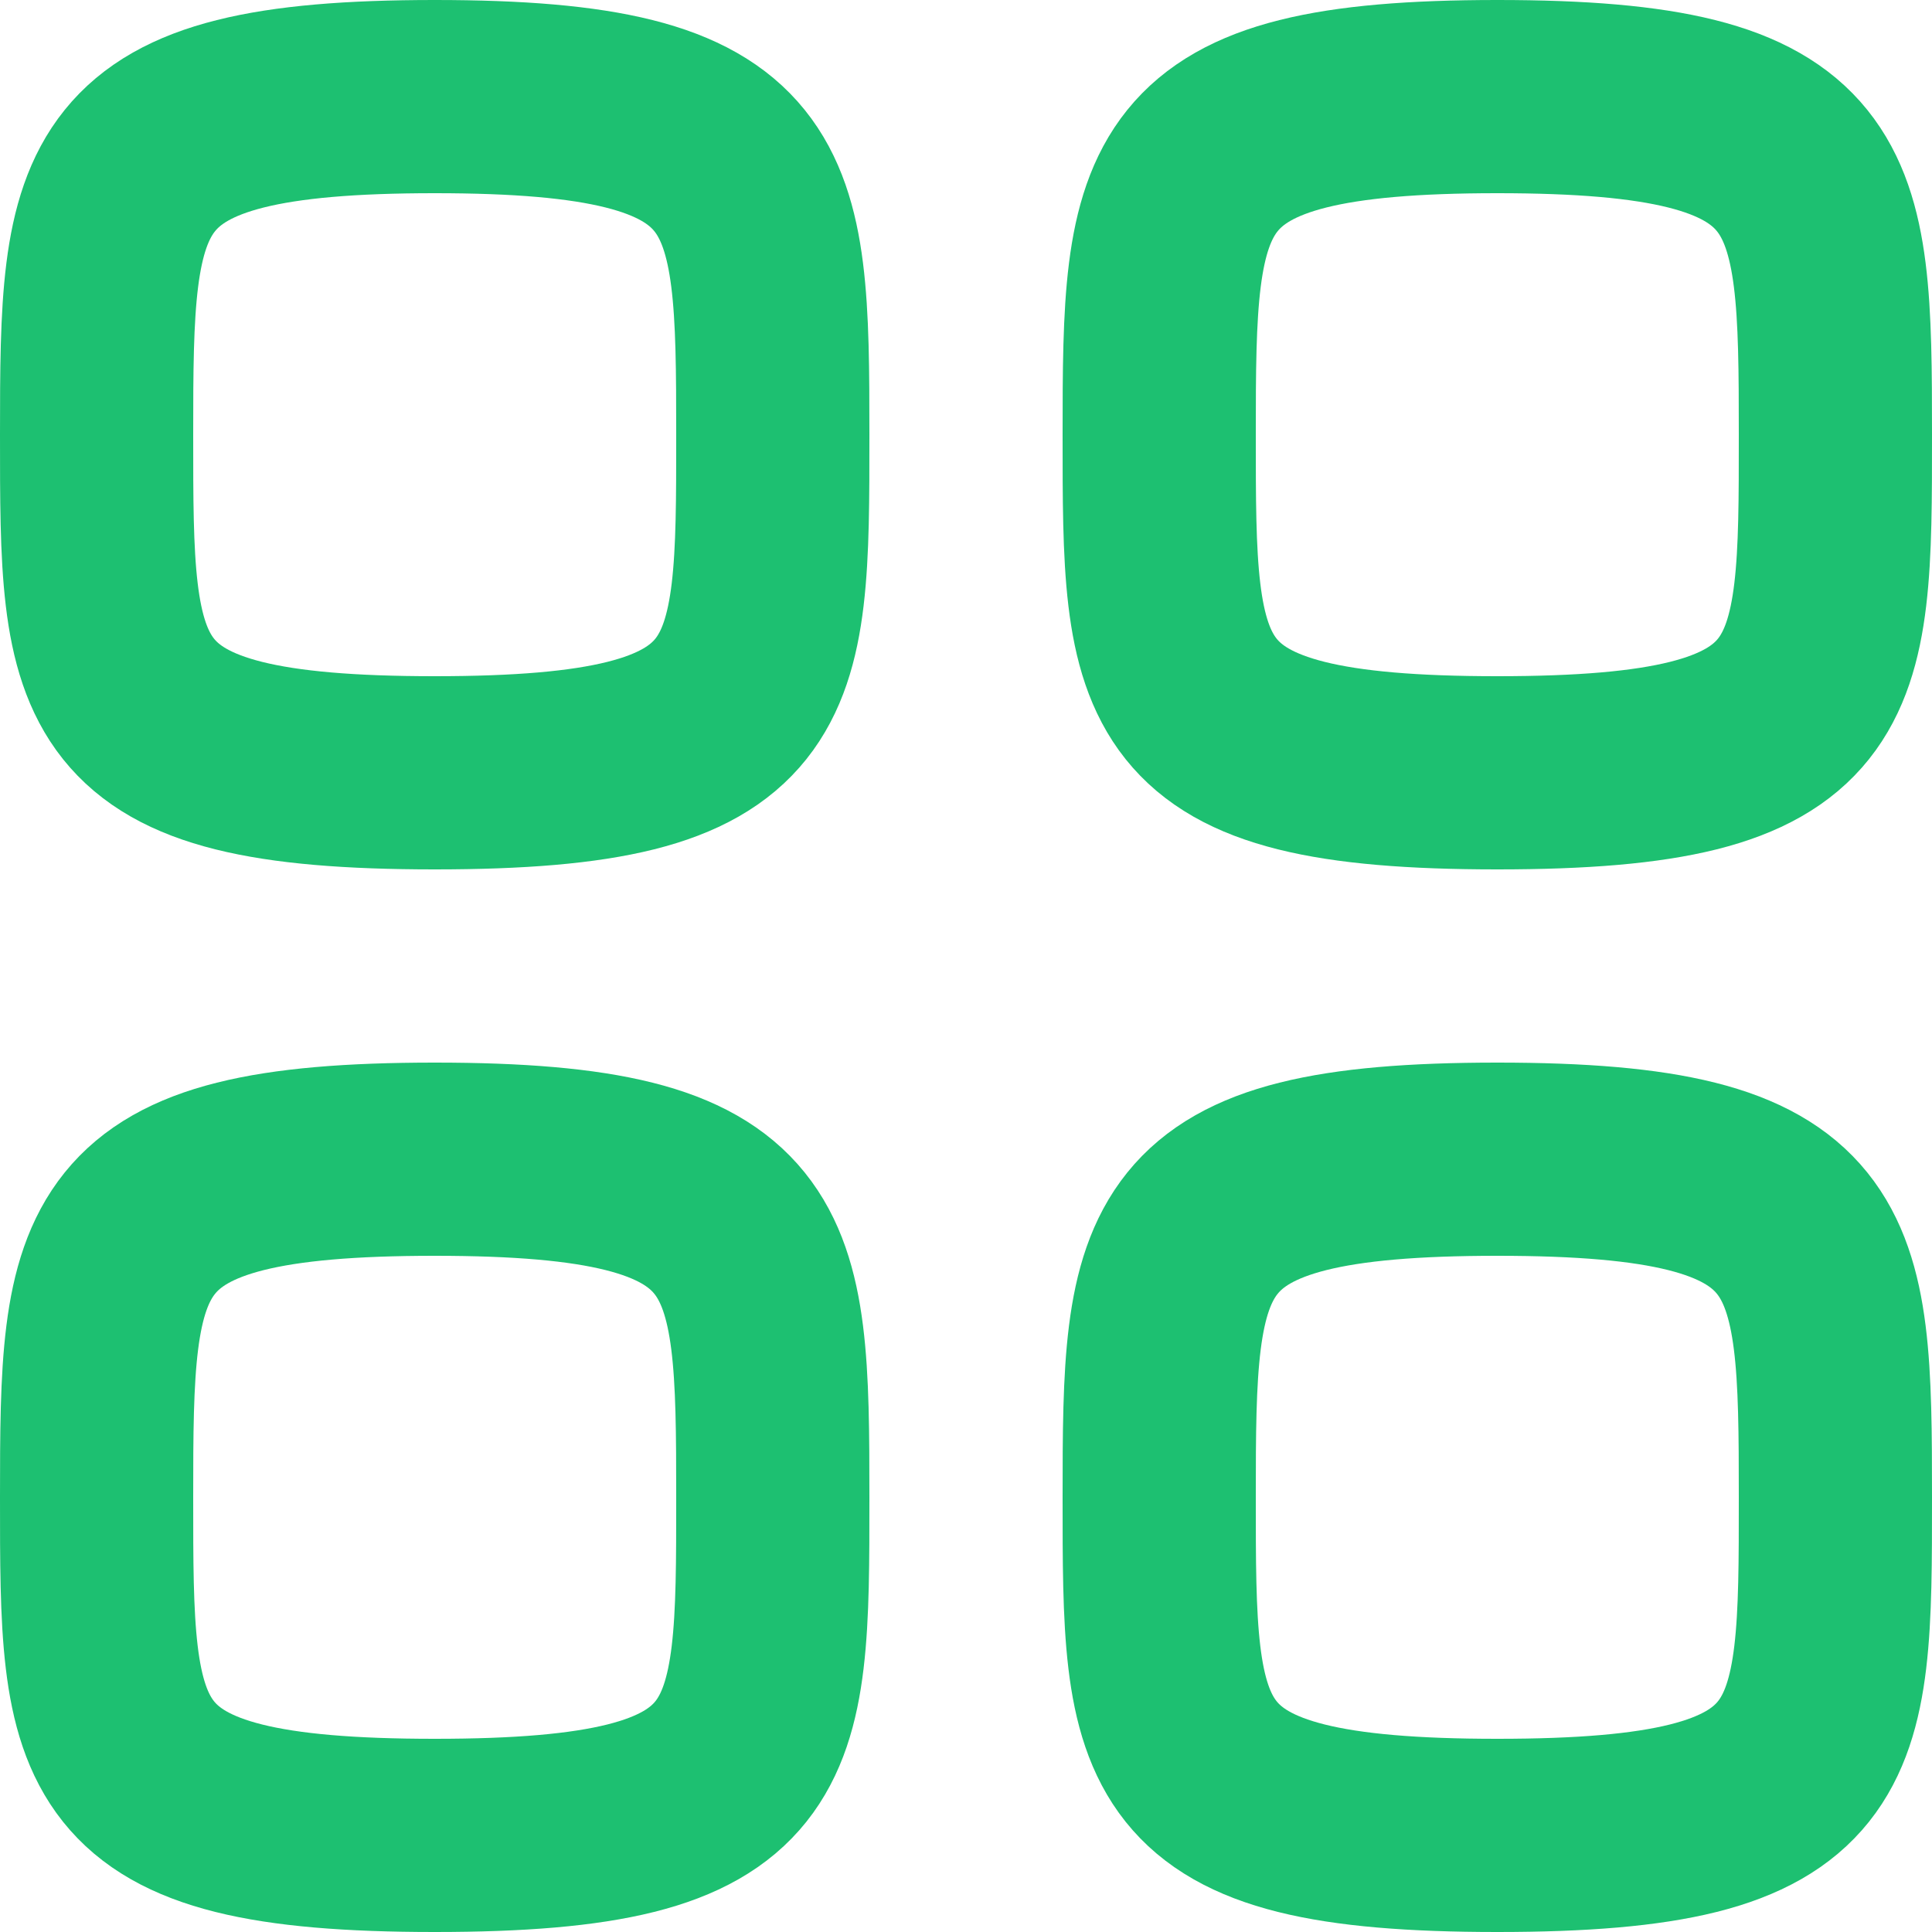
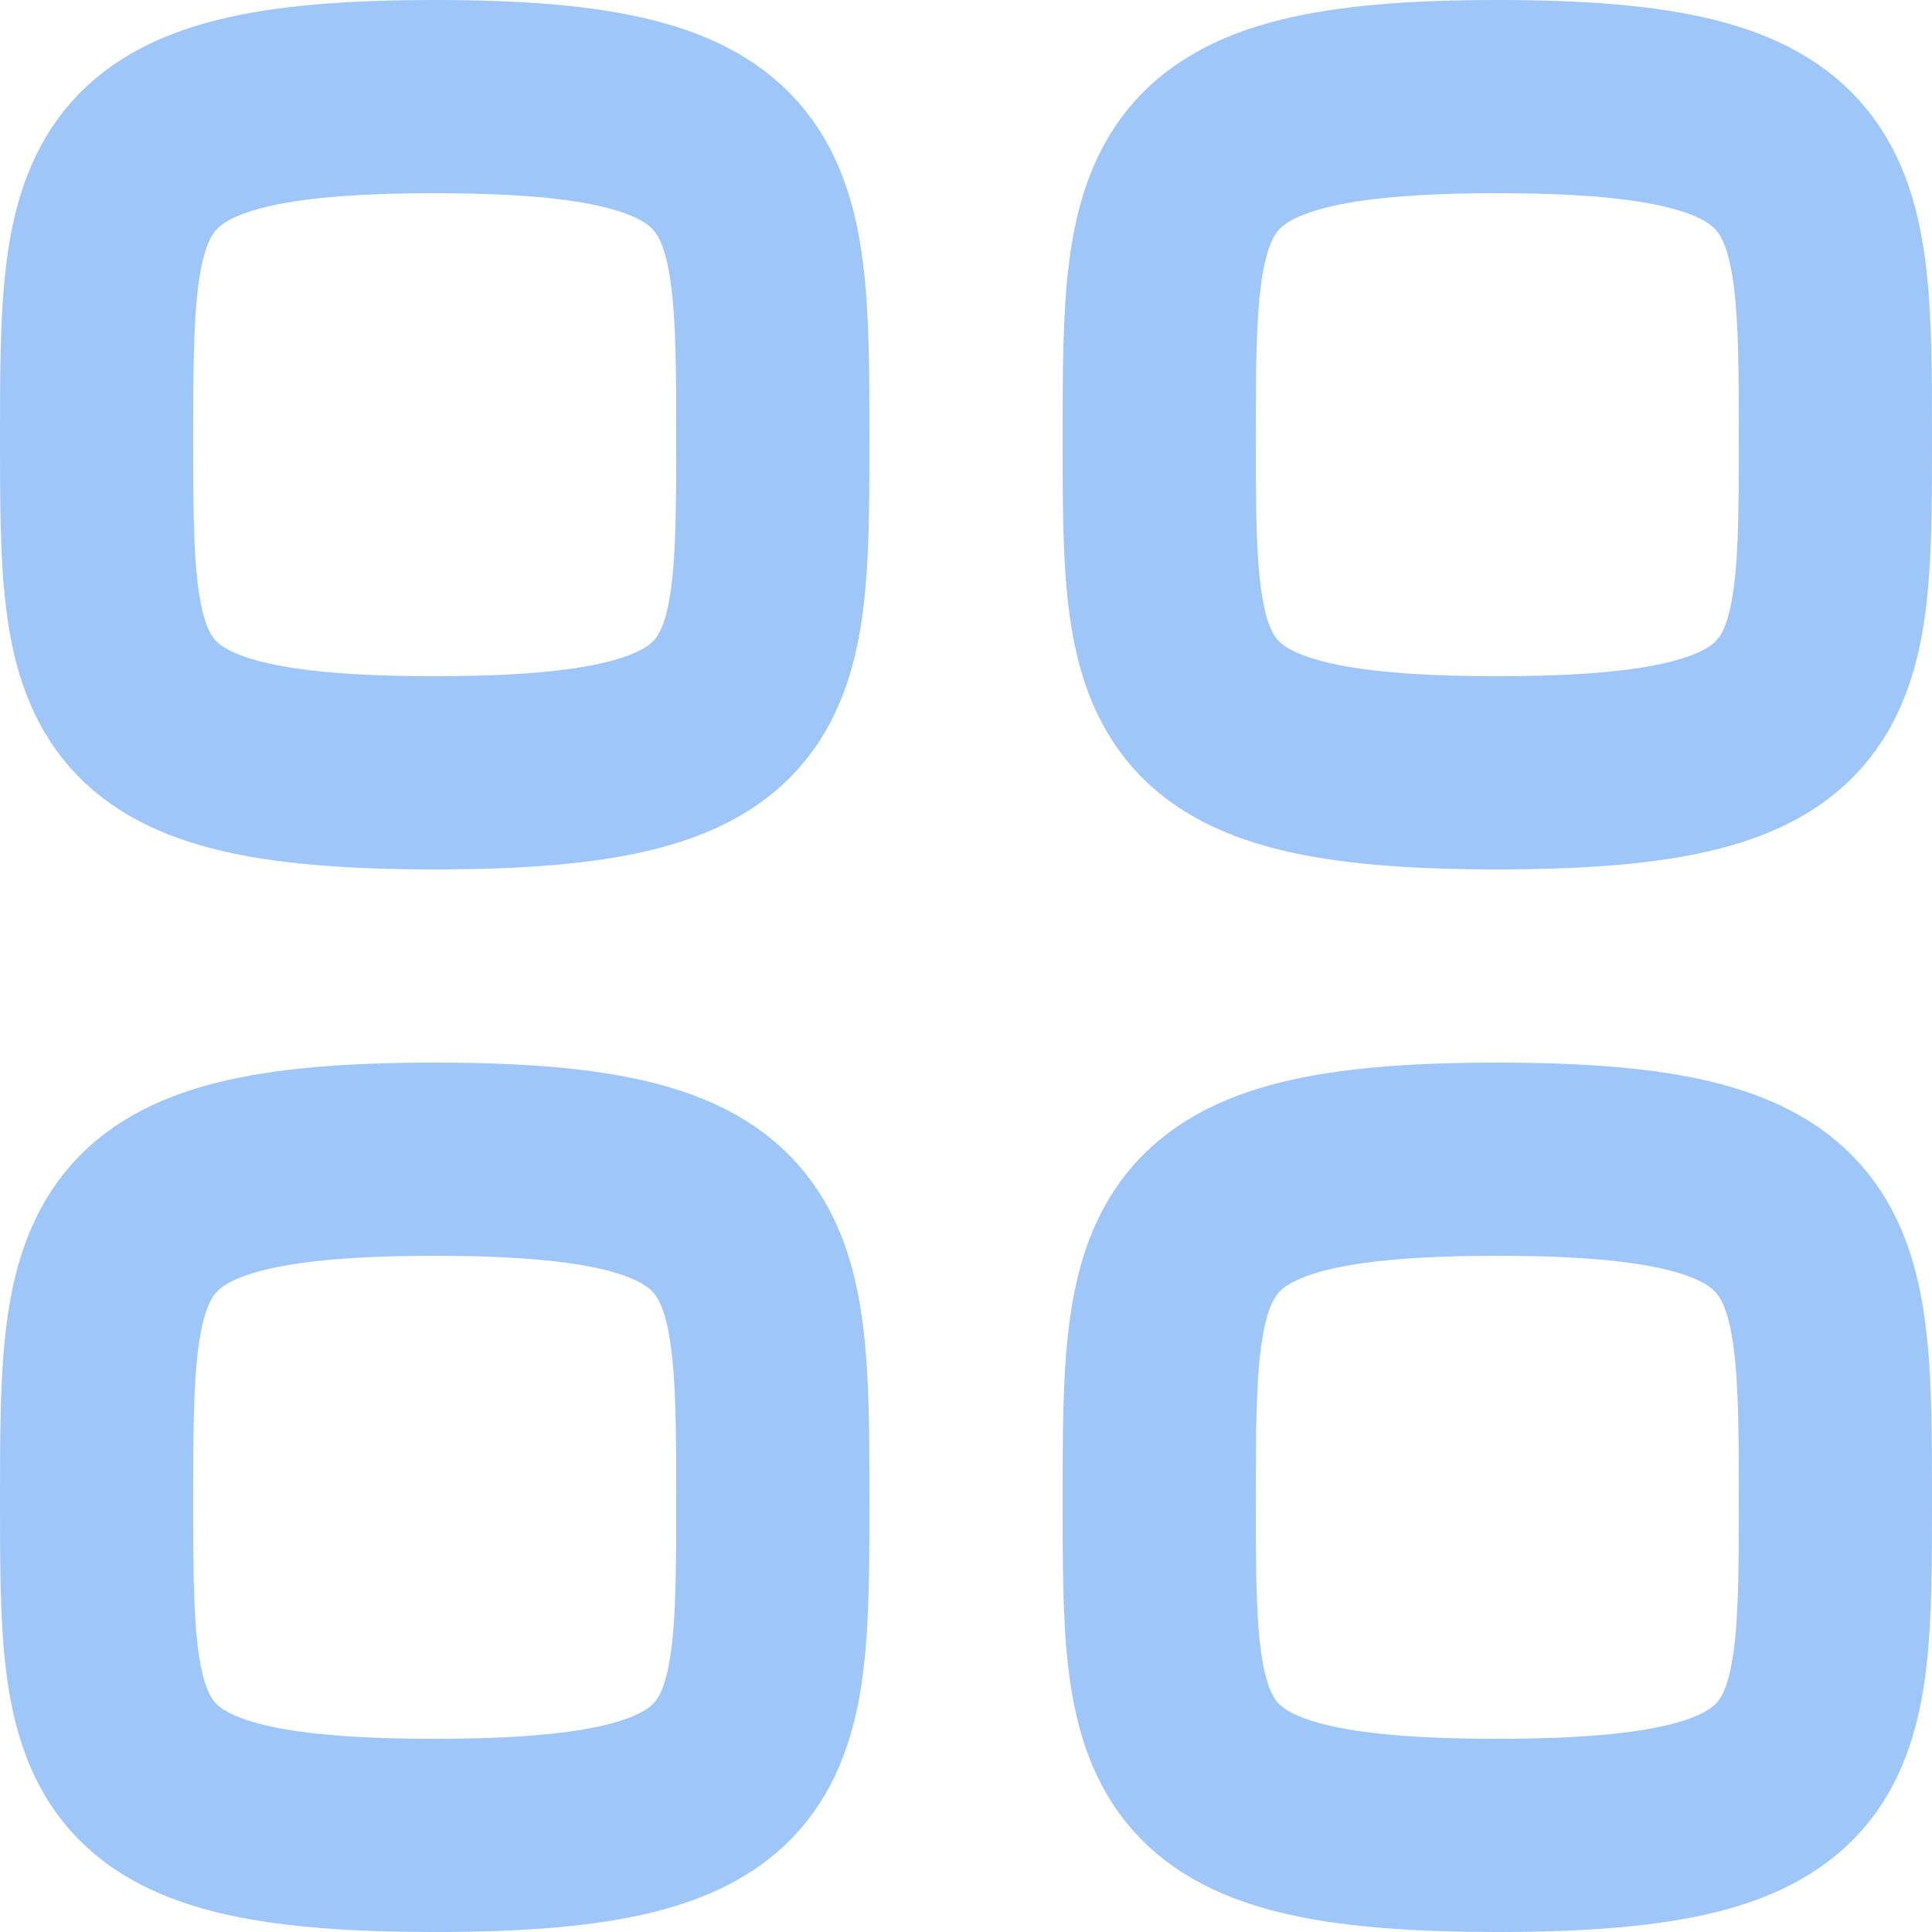
<svg xmlns="http://www.w3.org/2000/svg" width="20" height="20" viewBox="0 0 20 20" fill="none">
-   <path fill-rule="evenodd" clip-rule="evenodd" d="M1 4.5C1 1.875 1.028 1 4.5 1C7.972 1 8 1.875 8 4.5C8 7.125 8.011 8 4.5 8C0.989 8 1 7.125 1 4.5Z" stroke="#1DC071" stroke-width="2" stroke-linecap="round" stroke-linejoin="round" />
-   <path fill-rule="evenodd" clip-rule="evenodd" d="M12 4.5C12 1.875 12.028 1 15.5 1C18.972 1 19 1.875 19 4.5C19 7.125 19.011 8 15.5 8C11.989 8 12 7.125 12 4.5Z" stroke="#1DC071" stroke-width="2" stroke-linecap="round" stroke-linejoin="round" />
-   <path fill-rule="evenodd" clip-rule="evenodd" d="M1 15.5C1 12.875 1.028 12 4.5 12C7.972 12 8 12.875 8 15.5C8 18.125 8.011 19 4.5 19C0.989 19 1 18.125 1 15.5Z" stroke="#1DC071" stroke-width="2" stroke-linecap="round" stroke-linejoin="round" />
-   <path fill-rule="evenodd" clip-rule="evenodd" d="M12 15.5C12 12.875 12.028 12 15.5 12C18.972 12 19 12.875 19 15.5C19 18.125 19.011 19 15.5 19C11.989 19 12 18.125 12 15.5Z" stroke="#1DC071" stroke-width="2" stroke-linecap="round" stroke-linejoin="round" />
+   <path fill-rule="evenodd" clip-rule="evenodd" d="M1 4.5C1 1.875 1.028 1 4.5 1C7.972 1 8 1.875 8 4.5C8 7.125 8.011 8 4.5 8C0.989 8 1 7.125 1 4.5Z" stroke="#9fc6f9" stroke-width="2" stroke-linecap="round" stroke-linejoin="round" />
+   <path fill-rule="evenodd" clip-rule="evenodd" d="M12 4.5C12 1.875 12.028 1 15.5 1C18.972 1 19 1.875 19 4.5C19 7.125 19.011 8 15.5 8C11.989 8 12 7.125 12 4.5Z" stroke="#9fc6f9" stroke-width="2" stroke-linecap="round" stroke-linejoin="round" />
+   <path fill-rule="evenodd" clip-rule="evenodd" d="M1 15.5C1 12.875 1.028 12 4.5 12C7.972 12 8 12.875 8 15.5C8 18.125 8.011 19 4.5 19C0.989 19 1 18.125 1 15.5Z" stroke="#9fc6f9" stroke-width="2" stroke-linecap="round" stroke-linejoin="round" />
+   <path fill-rule="evenodd" clip-rule="evenodd" d="M12 15.5C12 12.875 12.028 12 15.5 12C18.972 12 19 12.875 19 15.5C19 18.125 19.011 19 15.5 19C11.989 19 12 18.125 12 15.5Z" stroke="#9fc6f9" stroke-width="2" stroke-linecap="round" stroke-linejoin="round" />
</svg>
